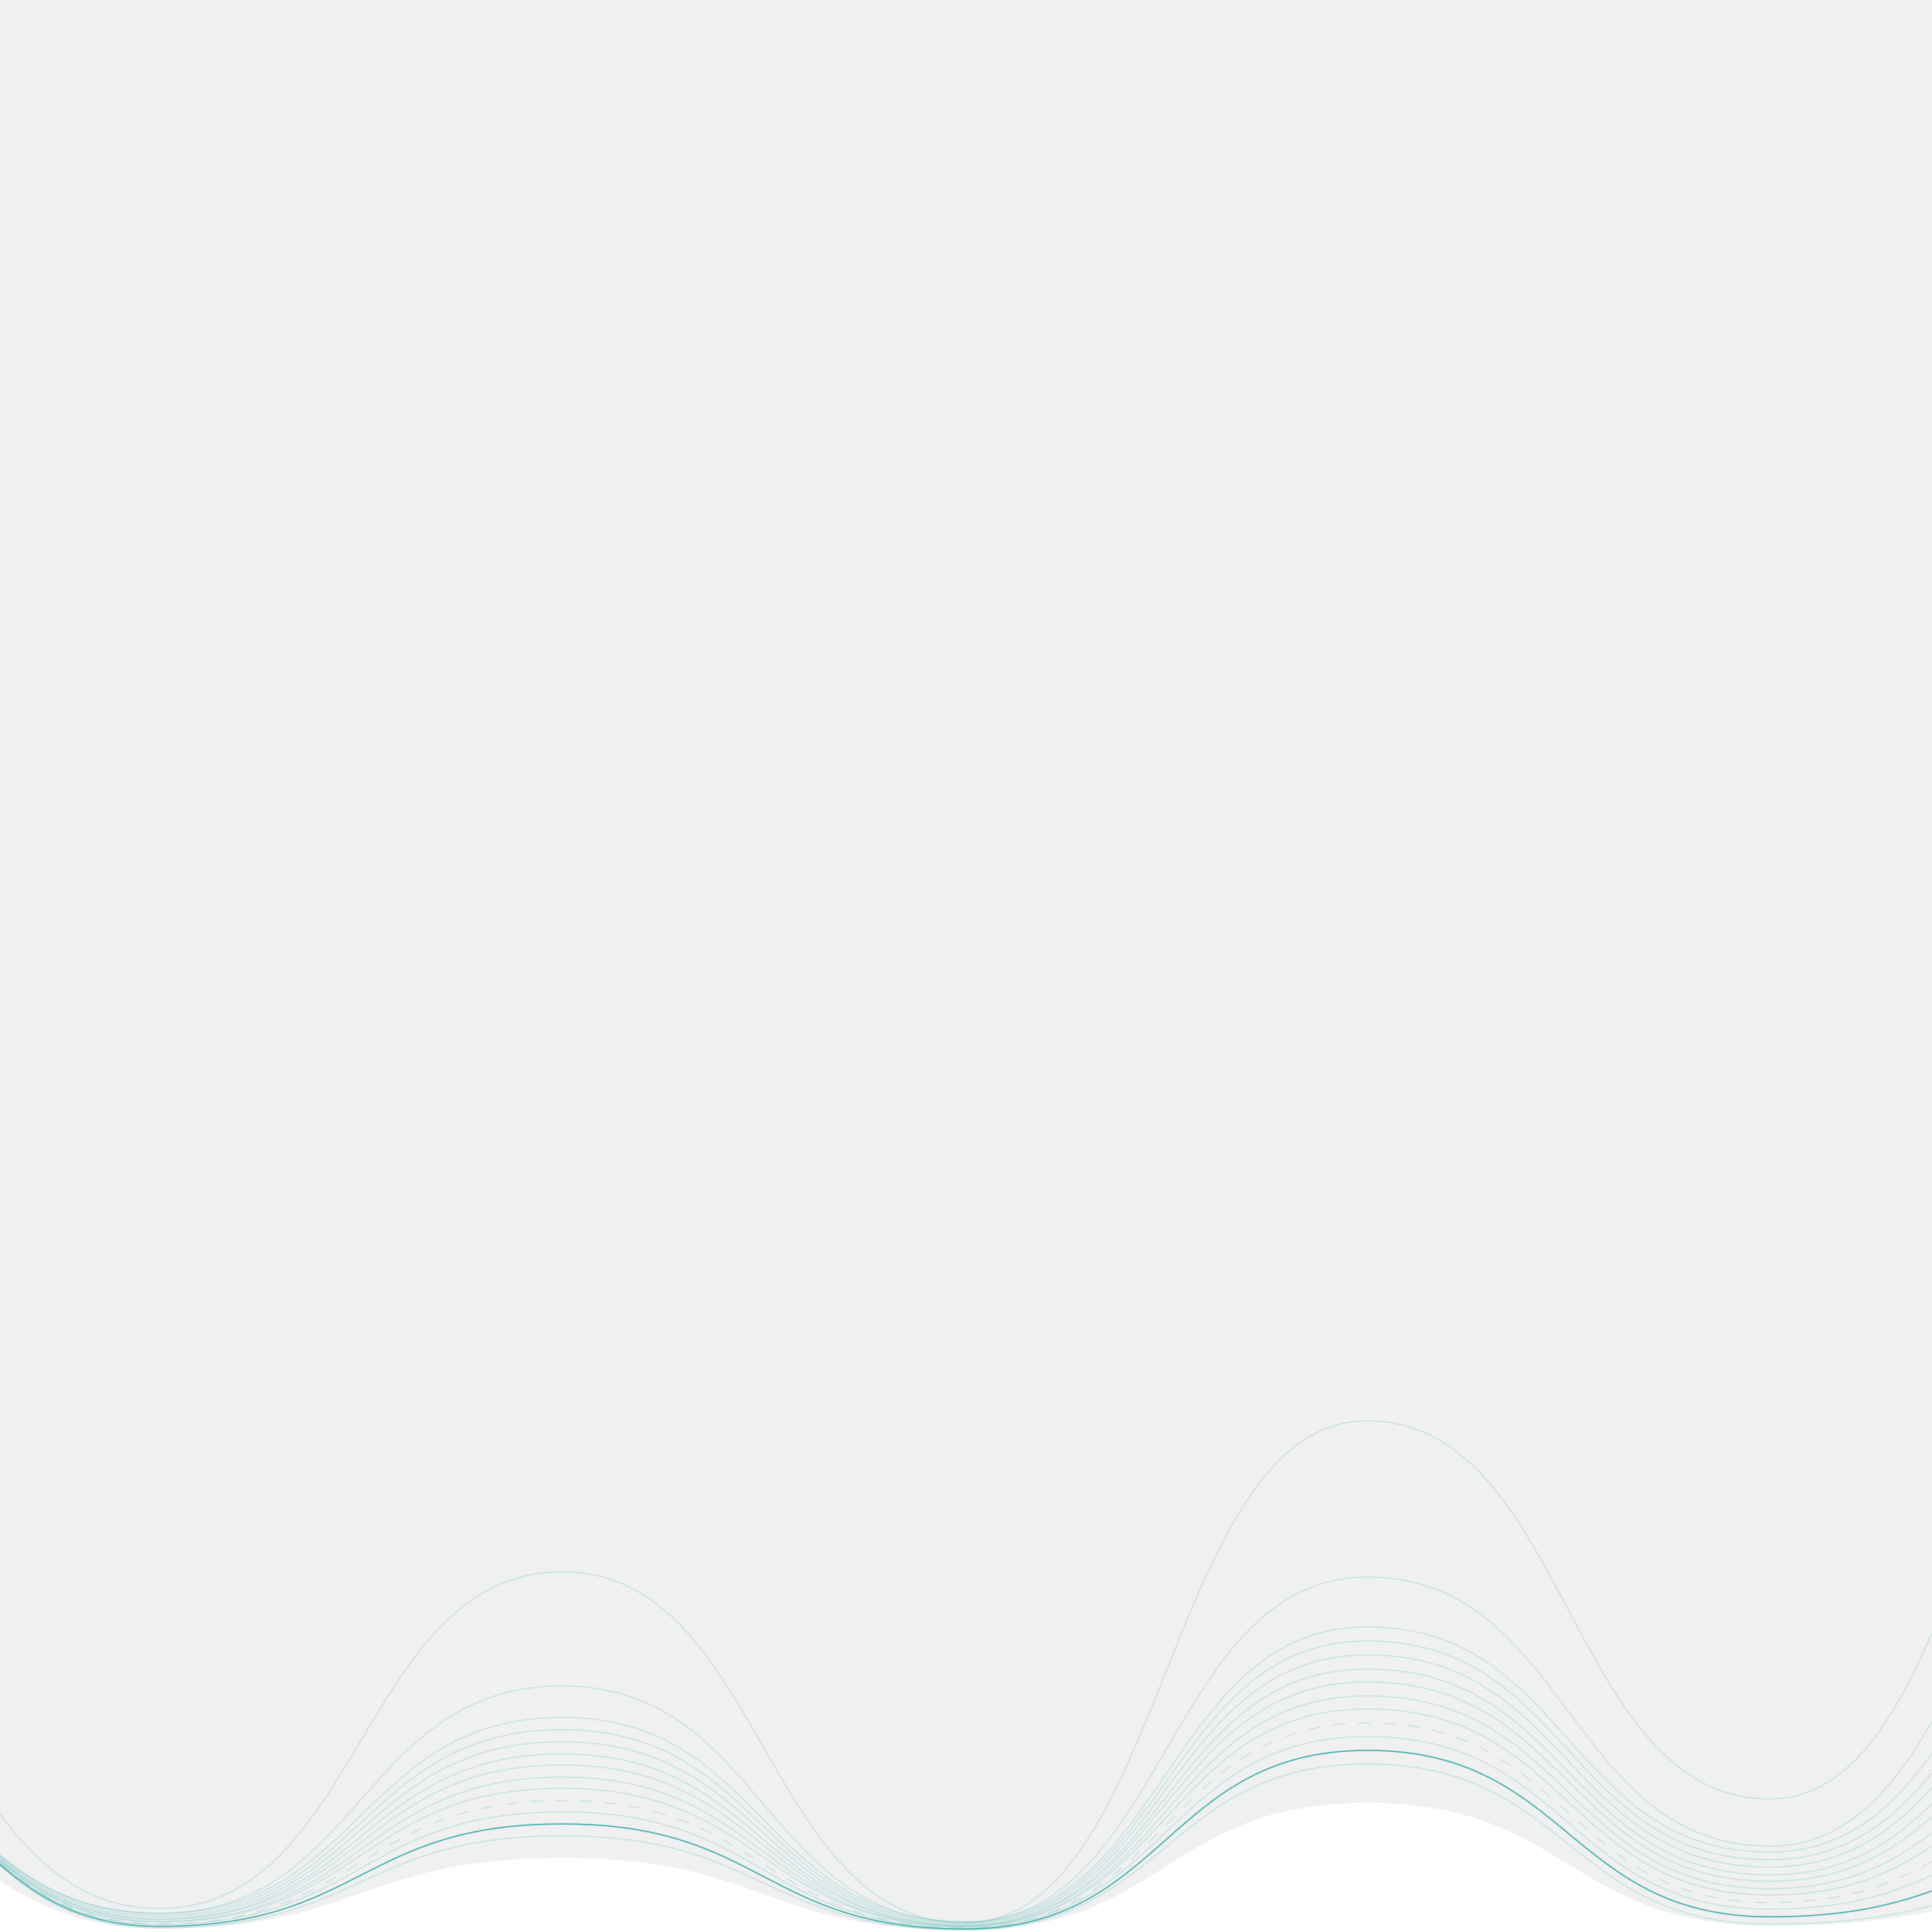
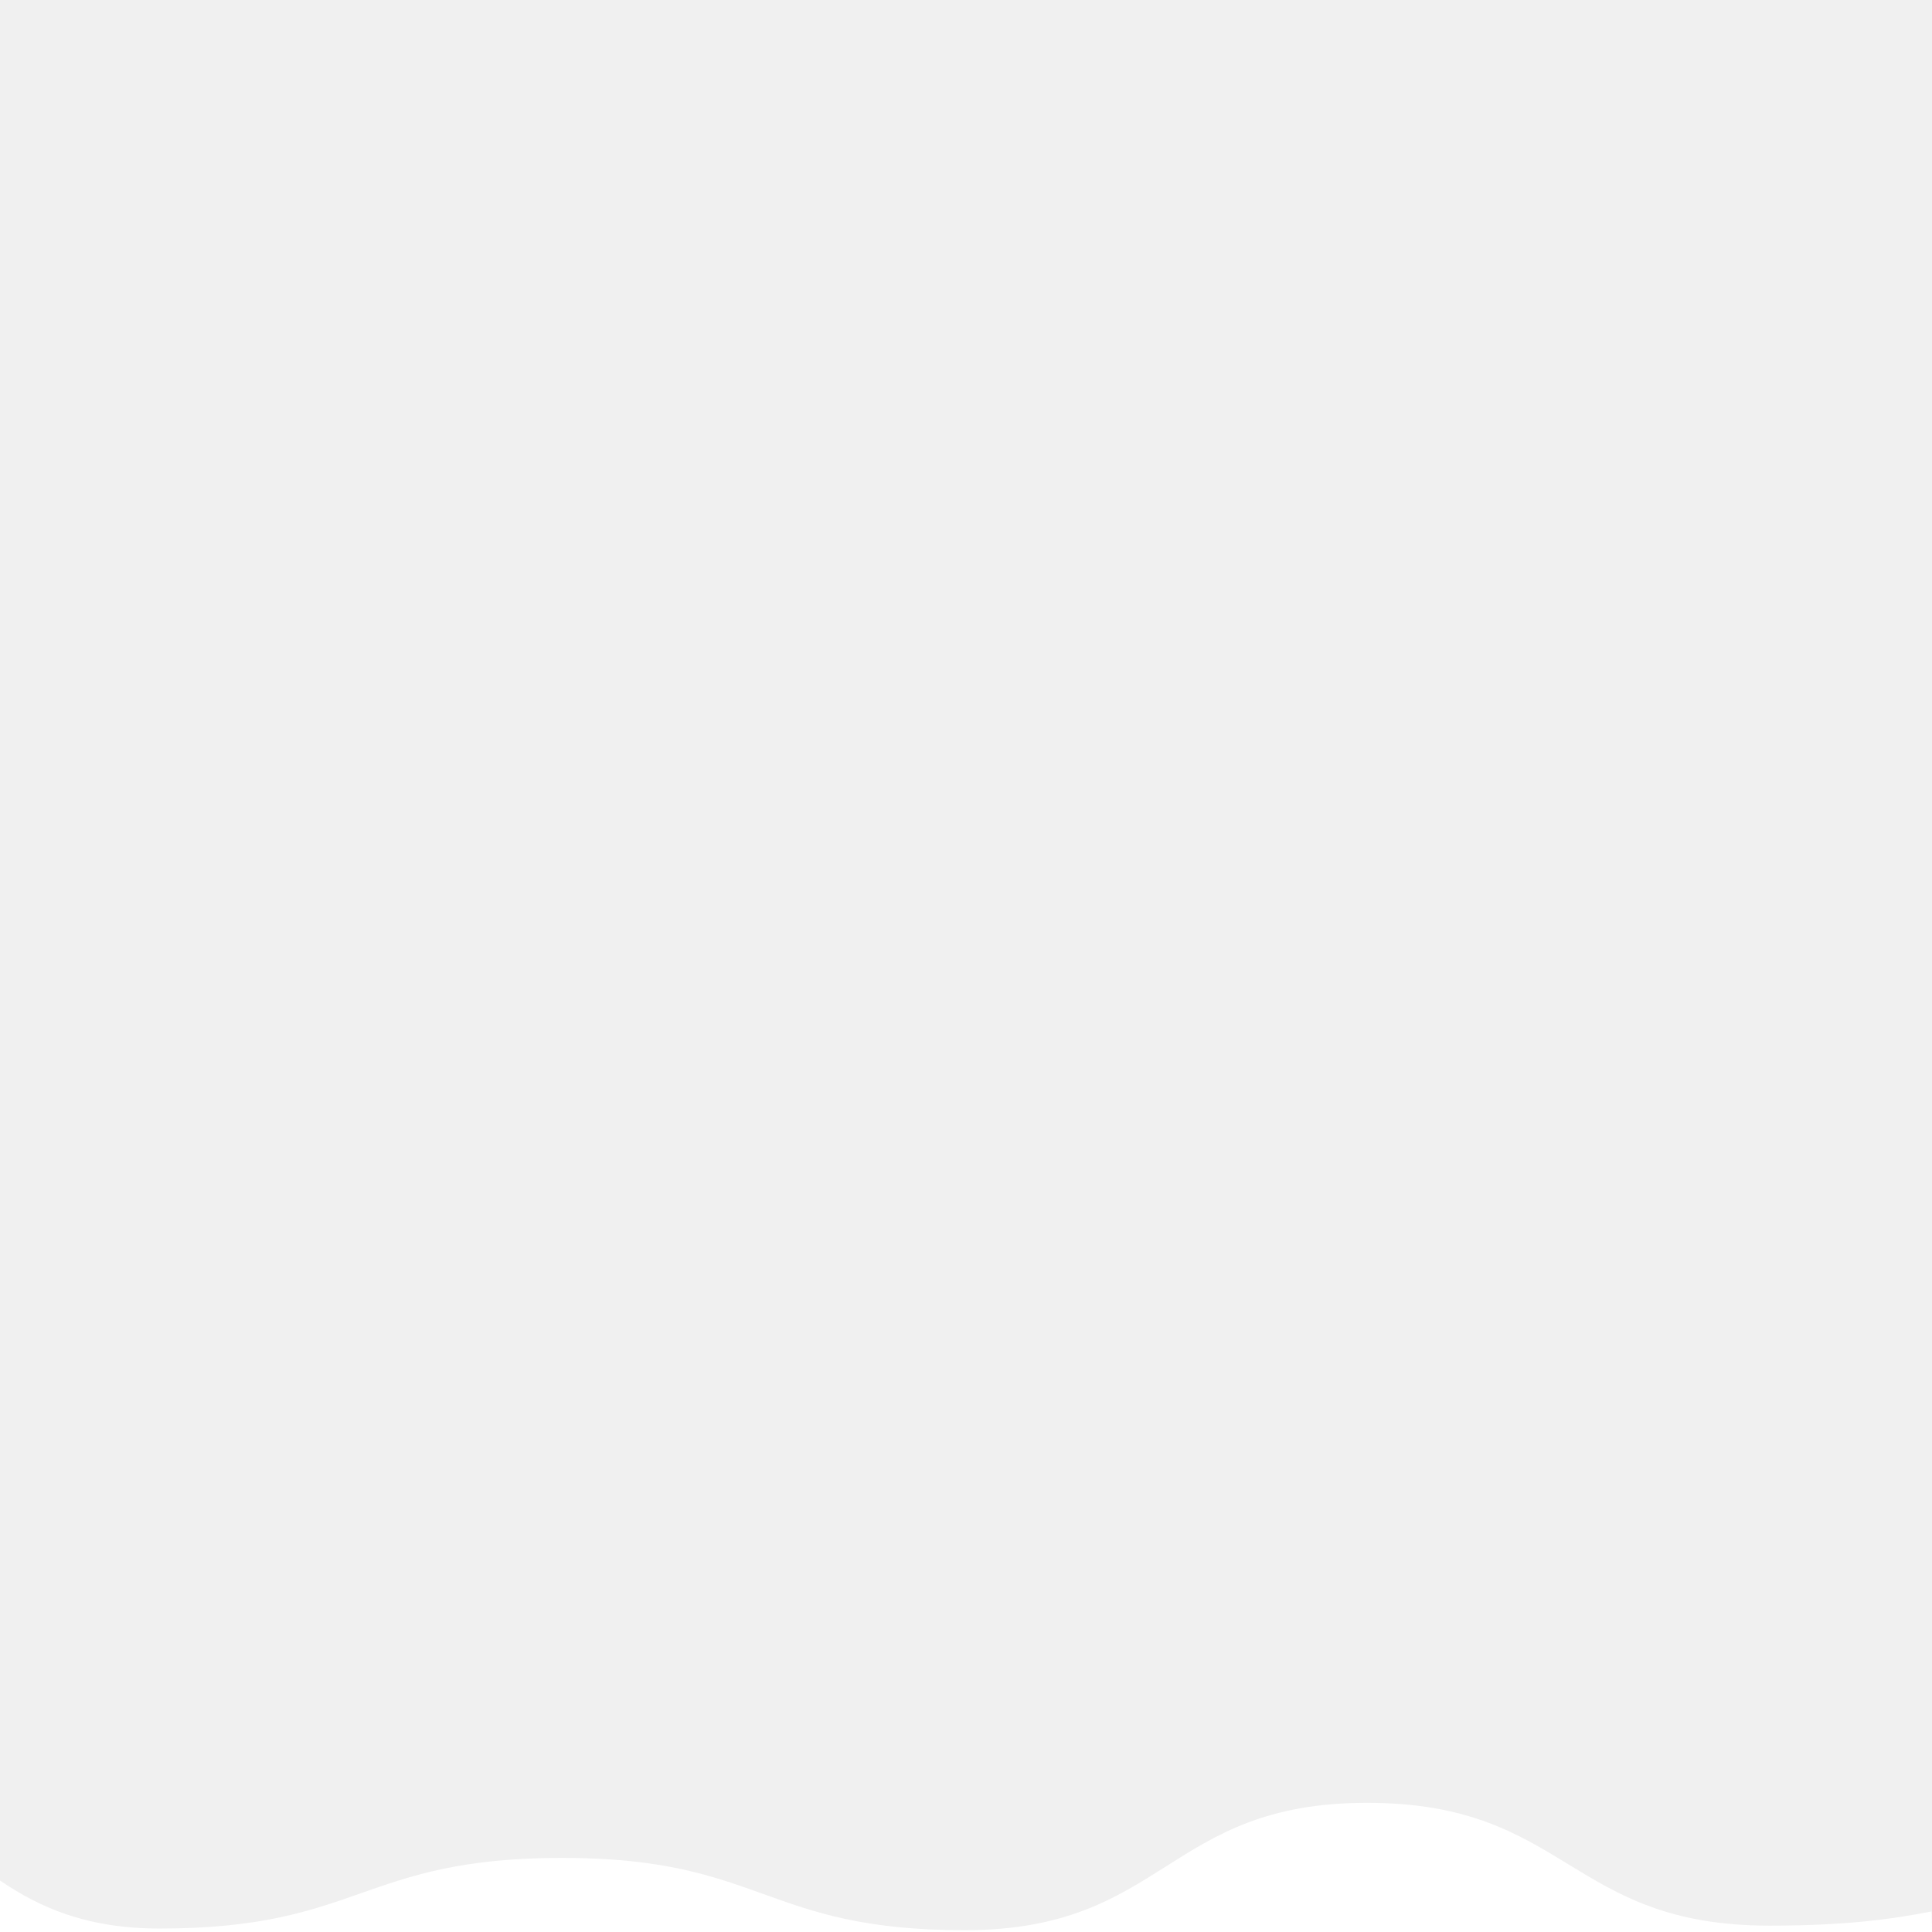
<svg xmlns="http://www.w3.org/2000/svg" viewBox="0 -1022.8 1400 1400">
  <style>
        @keyframes wave {
            0%, 100% {transform: scale(1, 1);}
            50%      {transform: scale(1, 1.03);}
        }
        path {transform-origin: center bottom;}
        .st0{fill:#FFFFFF;}
-         .st1{opacity:0.25;fill:none;stroke:#3AADAA;stroke-width:0.75;}
-         .st2{fill:none;stroke:#3AADAA;stroke-width:0.875;}
-         .st3{opacity:0.25;fill:none;stroke:#3AADAA;stroke-width:0.75;stroke-dasharray:9;}
+         .st1{opacity:0.25;fill:none;stroke:##ffbc00;stroke-width:0.75;}
+         .st2{fill:none;stroke:##ffbc00;stroke-width:0.875;}
+         .st3{opacity:0.25;fill:none;stroke:##ffbc00;stroke-width:0.75;stroke-dasharray:9;}
        .path_13 {animation: wave 20s cubic-bezier(.445, .05, .55, .95) infinite;}
        .path_12 {animation: wave 20s .5s cubic-bezier(.445, .05, .55, .95) infinite;}
        .path_11 {animation: wave 20s 1s cubic-bezier(.445, .05, .55, .95) infinite;}
        .path_10 {animation: wave 20s 1.5s cubic-bezier(.445, .05, .55, .95) infinite;}
        .path_9 {animation: wave 20s 2s cubic-bezier(.445, .05, .55, .95) infinite;}
        .path_8 {animation: wave 20s 2.5s cubic-bezier(.445, .05, .55, .95) infinite;}
        .path_7 {animation: wave 20s 3s cubic-bezier(.445, .05, .55, .95) infinite;}
        .path_6 {animation: wave 20s 3.5s cubic-bezier(.445, .05, .55, .95) infinite;}
        .path_5 {animation: wave 20s 4s cubic-bezier(.445, .05, .55, .95) infinite;}
        .path_4 {animation: wave 20s 4.5s cubic-bezier(.445, .05, .55, .95) infinite;}
        .path_3 {animation: wave 20s 5s cubic-bezier(.445, .05, .55, .95) infinite;}
        .path_2 {animation: wave 20s 5.5s cubic-bezier(.445, .05, .55, .95) infinite;}
        .path_1 {animation: wave 20s 6s cubic-bezier(.445, .05, .55, .95) infinite;}
    </style>
  <g>
    <path class="st0" d="M0,339.9c28.6,19.4,62.4,34.8,115.8,34.8c145.8,0,145.8-51.2,291.6-51.2s145.8,52.4,291.6,52.4 s145.8-92.3,291.6-92.3s145.8,89,291.6,89c54.9,0,88.4-4.6,117.5-10.3l0.4,15.6L0,377.8V339.9z" />
    <path class="st1 path_1" d="M0,329c28.6,25.3,62.4,45.3,115.8,45.3c145.8,0,145.8-66.8,291.6-66.8s145.8,68.2,291.6,68.2 s145.8-120.2,291.7-120.2s145.8,116,291.6,116c54.8,0,88.4-6,117.5-13.4" />
    <path class="st2 path_2" d="M0,328.2c28.6,25.1,62.4,44.9,115.8,44.9c145.8,0,145.8-74.2,291.6-74.2S553.2,375,699.1,375 s145.8-129.4,291.7-129.4s145.8,120.6,291.6,120.6c54.6,0,88.5-8.3,117.5-18.8" />
    <path class="st1 path_3" d="M0,327.2c28.6,24.9,62.4,44.5,115.8,44.5c145.8,0,145.8-81.5,291.6-81.5s145.8,83.9,291.6,83.9 s145.8-138.5,291.7-138.5s145.8,125,291.6,125c54.9,0,88.4-10.9,117.5-24.4" />
    <path class="st3 path_4" d="M0,326.9c28.6,24.8,62.4,44.4,115.8,44.4c145.8,0,145.8-89.4,291.6-89.4s145.8,92.2,291.6,92.2 s145.8-148.4,291.7-148.4s145.8,130.2,291.6,130.2c54.6,0,88.5-13.2,117.5-29.8" />
    <path class="st1 path_5" d="M0,325.9c28.6,24.6,62.4,44,115.8,44c145.8,0,145.8-96.8,291.6-96.8s145.9,100,291.7,100 s145.8-157.5,291.6-157.5s145.8,134.8,291.6,134.8c54.7,0,88.4-15.7,117.5-35.4" />
    <path class="st1 path_6" d="M0,325.7c28.6,24.5,62.4,43.8,115.8,43.8c145.8,0,145.8-104.5,291.6-104.5s145.9,108.2,291.7,108.2 s145.8-167.1,291.6-167.1s145.8,139.7,291.6,139.7c54.4,0,88.6-18,117.5-40.5" />
    <path class="st1 path_7" d="M0,324.7c28.6,24.2,62.5,43.5,115.8,43.5c145.8,0,145.8-112,291.6-112s145.8,116.2,291.6,116.2 s145.8-176.4,291.6-176.4s145.8,144.4,291.6,144.4c54.8,0,88.4-20.7,117.5-46.5" />
    <path class="st1 path_8" d="M0,324.6c28.6,24.1,62.4,43.1,115.8,43.1c145.8,0,145.8-119.5,291.6-119.5s145.9,124.2,291.7,124.2 s145.8-185.7,291.6-185.7s145.8,149.1,291.6,149.1c54.5,0,88.5-22.9,117.5-51.5" />
    <path class="st1 path_9" d="M0,323.6c28.6,23.9,62.4,42.8,115.8,42.8c145.8,0,145.8-127,291.6-127s145.8,132,291.6,132 s145.8-195,291.6-195s145.8,153.8,291.6,153.8c54.7,0,88.5-25.5,117.5-57.3" />
    <path class="st1 path_10" d="M0,322.6c28.6,23.7,62.4,42.5,115.8,42.5c145.8,0,145.8-134.5,291.6-134.5s145.8,140,291.6,140 s145.8-204.3,291.7-204.3s145.8,158.5,291.6,158.5c54.6,0,88.5-27.8,117.5-62.5" />
    <path class="st1 path_11" d="M0,321.6c28.6,23.6,62.4,42.1,115.8,42.1c145.8,0,145.8-142,291.6-142s145.9,148,291.7,148 s145.8-213.6,291.6-213.6s145.8,163.2,291.6,163.2c54.4,0,88.6-31.5,117.5-71" />
    <path class="st1 path_12" d="M0,321.7c28.6,23.4,62.4,42,115.8,42c145.8,0,145.7-164.8,291.5-164.8s146,171.3,291.8,171.3 s146-250.2,291.8-250.2S1136.6,315,1282.4,315c54.4,0,88.6-40,117.5-90.2" />
    <path class="st1 path_13" d="M0,291.8c28.6,38.1,62.4,68.3,115.8,68.3c145.9,0,145.9-243.9,291.7-243.9s145.8,254.4,291.6,254.4 S844.9,6.8,990.7,6.8s145.8,274,291.6,274c54.6,0,88.5-53.2,117.5-119.8" />
  </g>
</svg>
